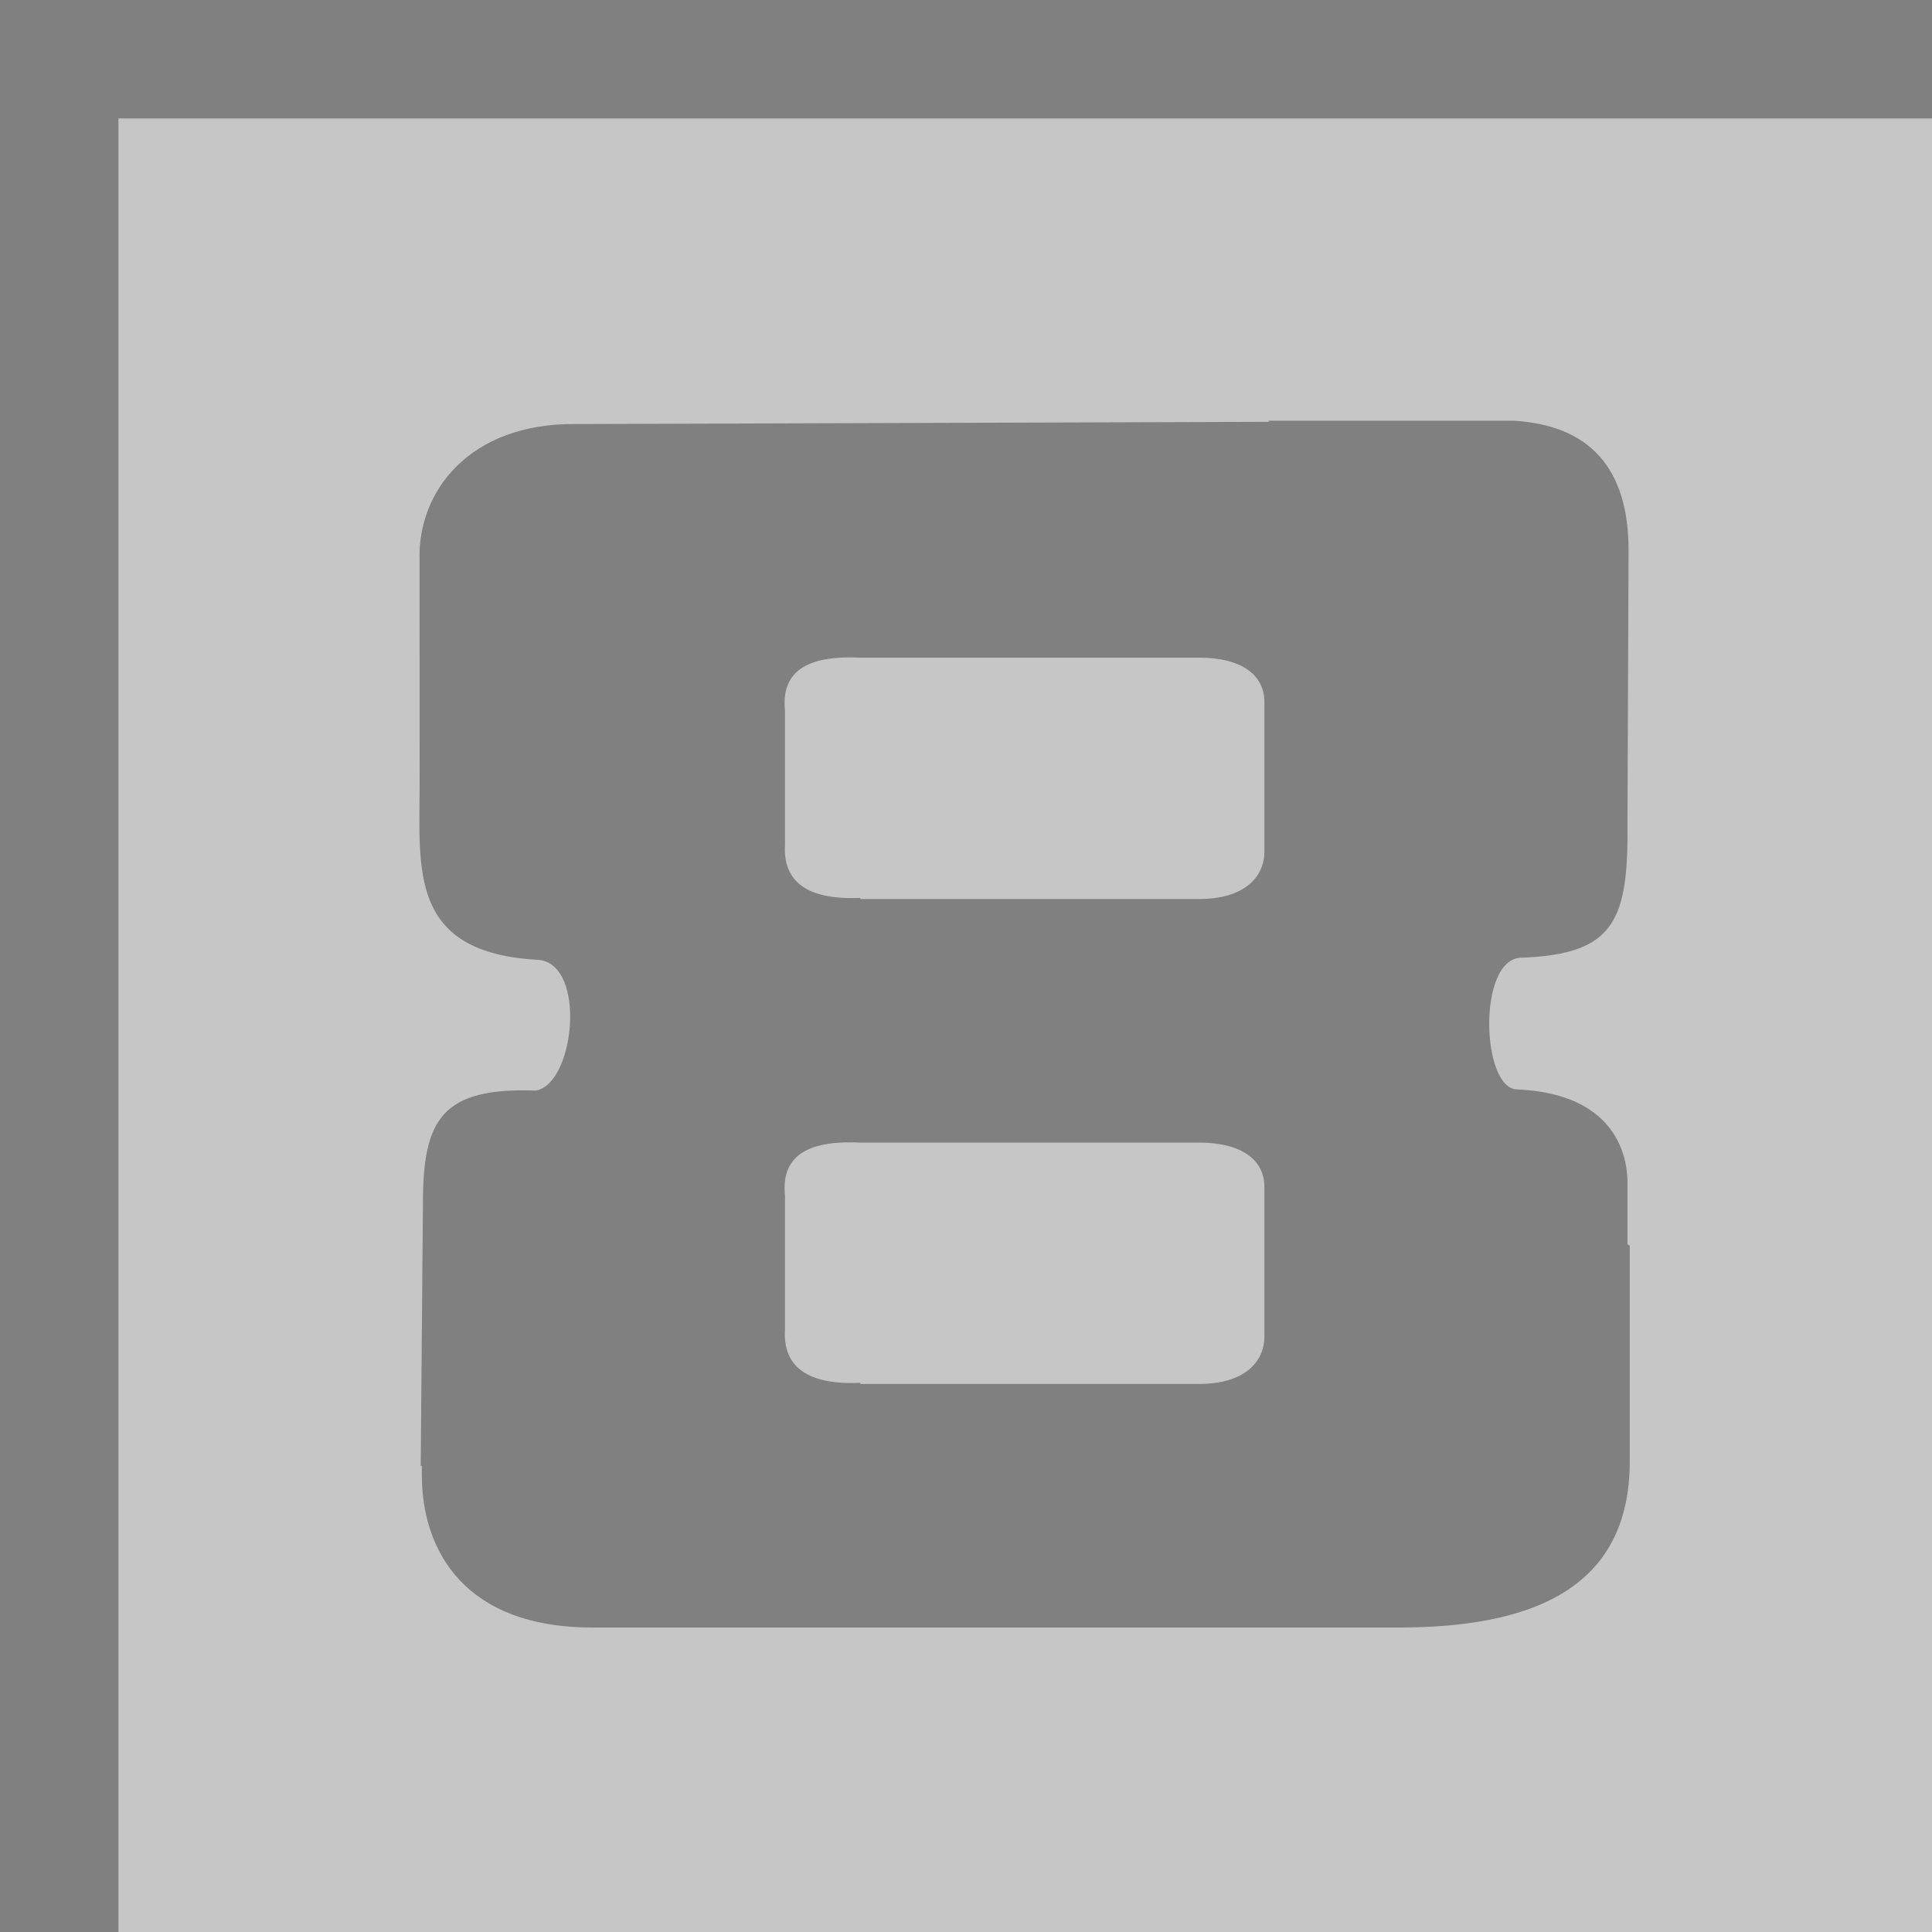
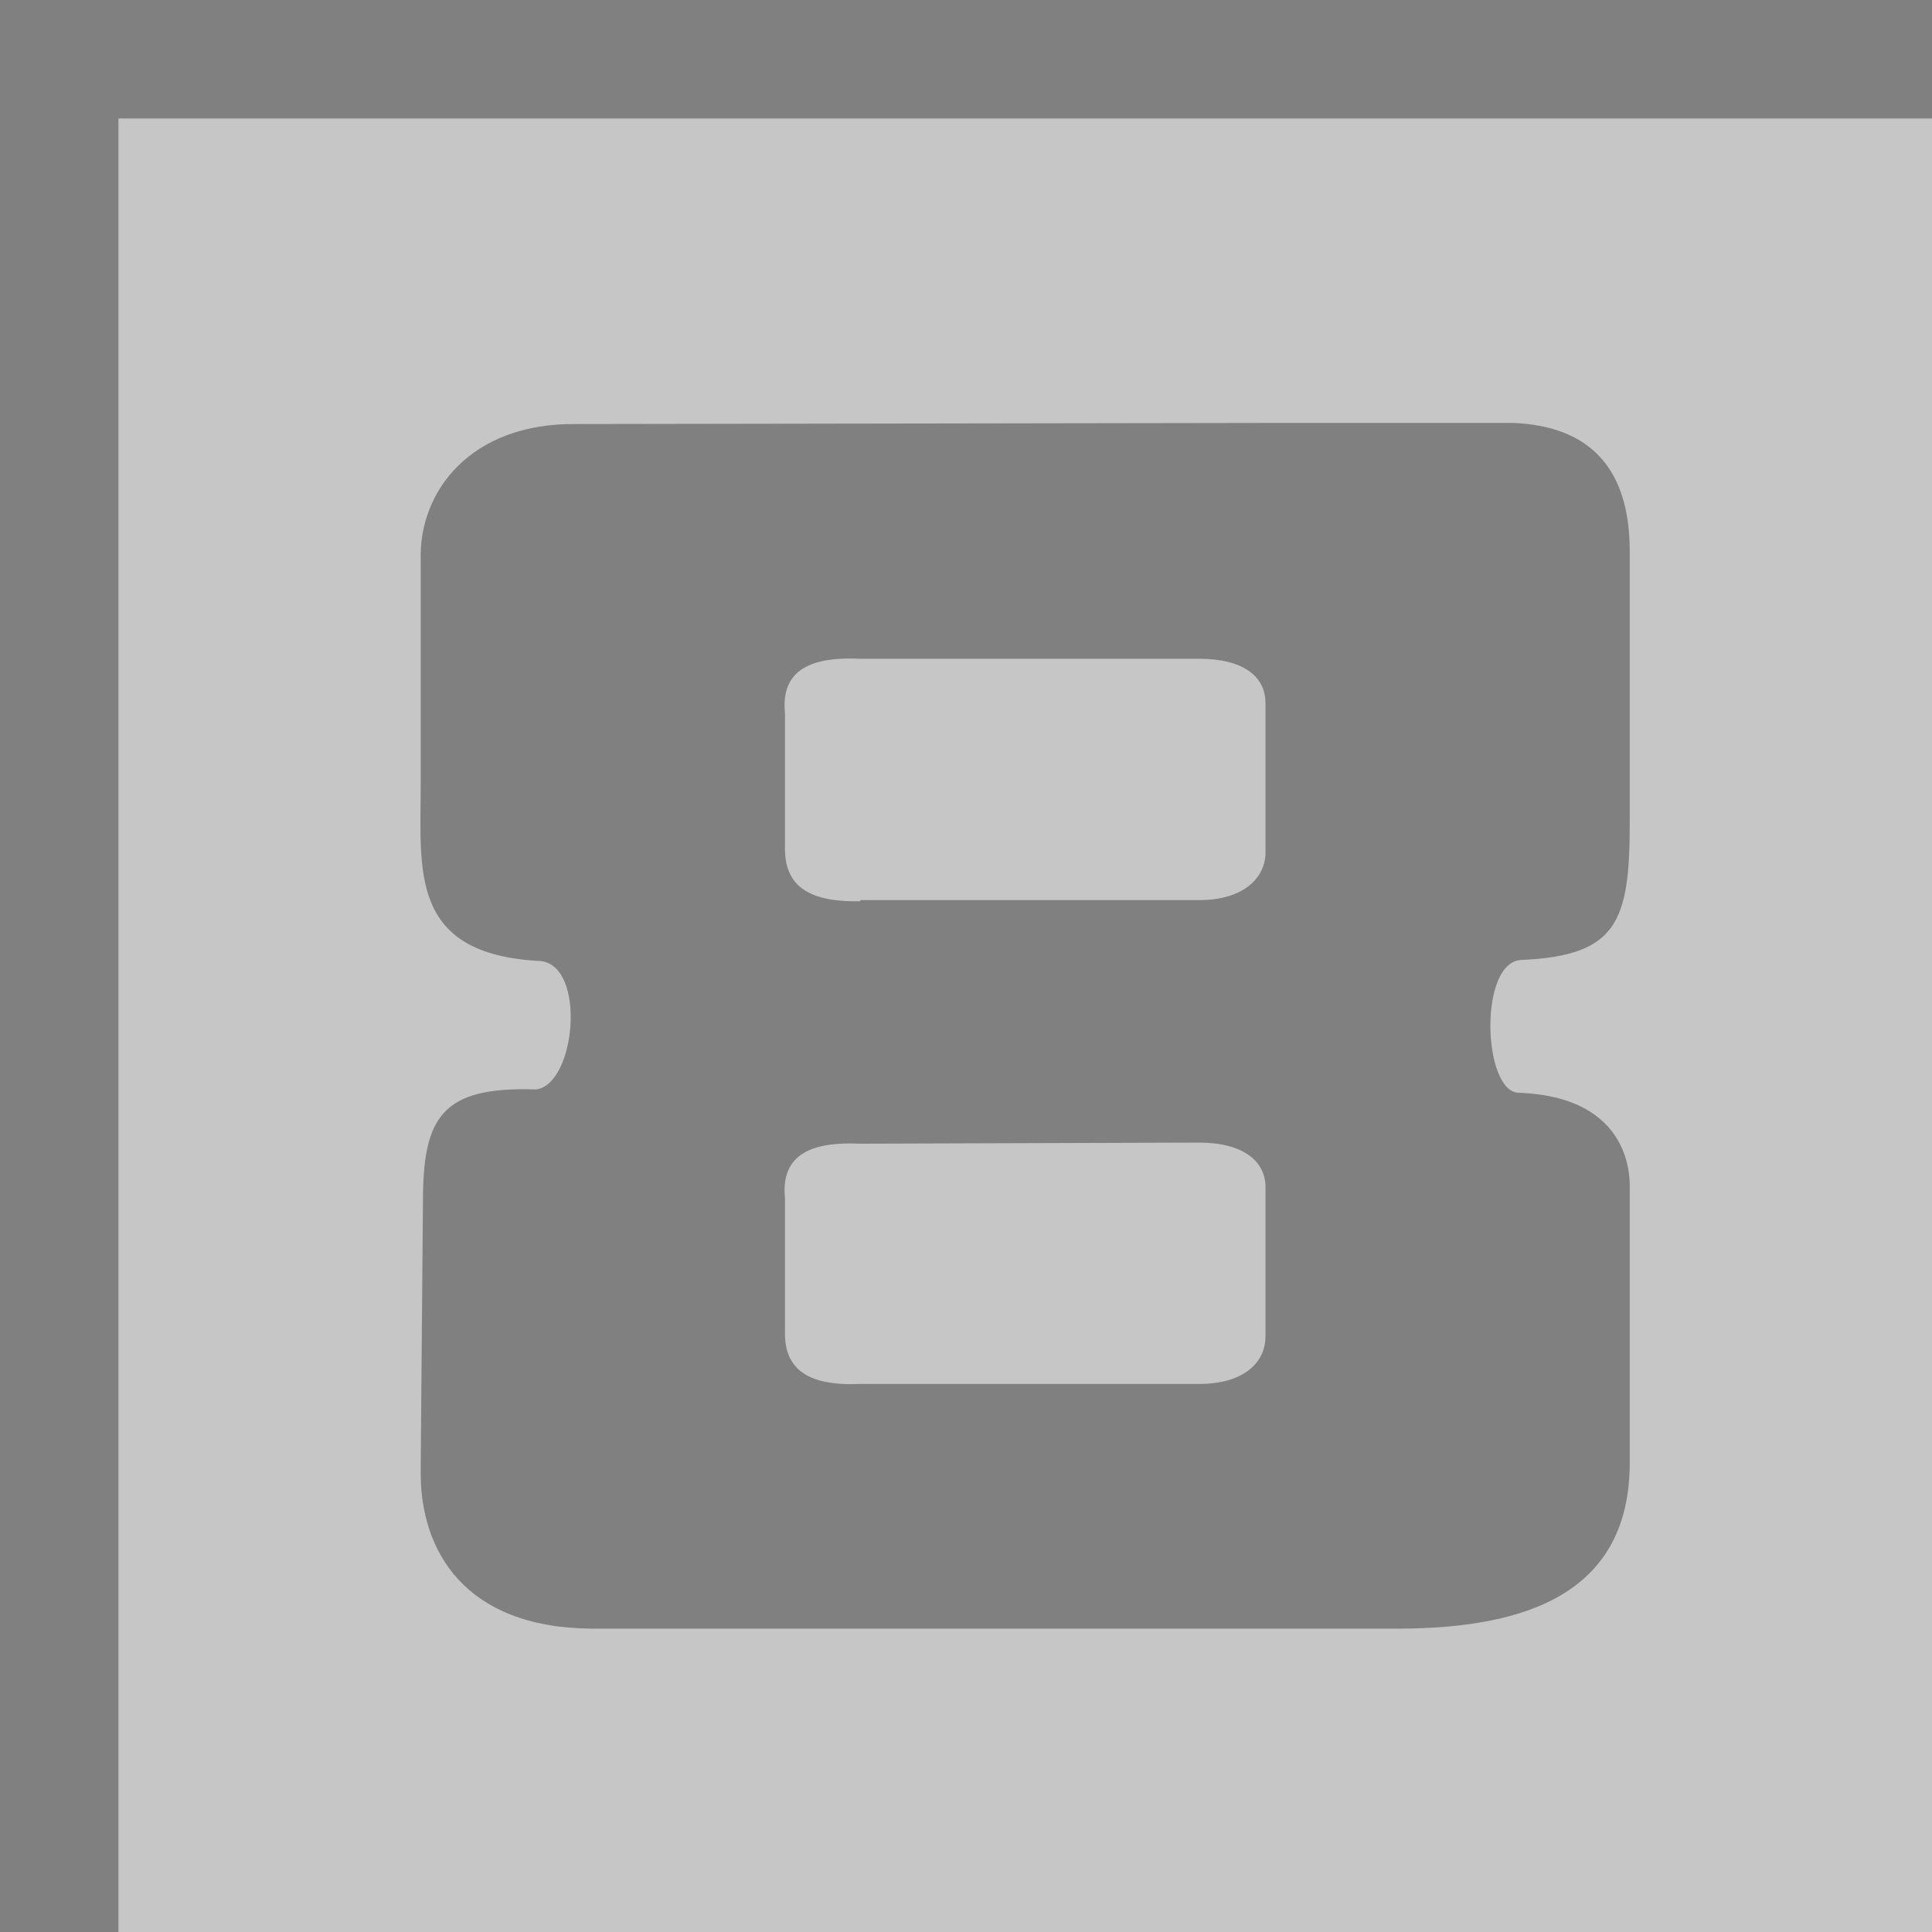
- <svg xmlns="http://www.w3.org/2000/svg" xml:space="preserve" width="25mm" height="25mm" style="shape-rendering:geometricPrecision; text-rendering:geometricPrecision; image-rendering:optimizeQuality; fill-rule:evenodd; clip-rule:evenodd" viewBox="0 0 1.745 1.745">
+ <svg xmlns="http://www.w3.org/2000/svg" xml:space="preserve" width="25mm" height="25mm" style="shape-rendering:geometricPrecision;text-rendering:geometricPrecision;image-rendering:optimizeQuality;fill-rule:evenodd;clip-rule:evenodd" viewBox="0 0 1.745 1.745">
  <defs>
-     <style type="text/css">
-    
-     .fil0 {fill:gray}
-     .fil1 {fill:#c6c6c6}
-    
-   </style>
+     <style>.fil0{fill:gray}</style>
  </defs>
  <g id="Layer_x0020_1">
-     <rect class="fil0" width="1.745" height="1.745" />
-     <rect class="fil1" x="0.107" y="0.107" width="1.638" height="1.638" />
-     <path class="fil0" d="M0.777 1.25l0.306 0c0.04,0 0.059,-0.019 0.059,-0.043l0 -0.135c0,-0.024 -0.02,-0.04 -0.059,-0.04l-0.306 0c-0.043,-0.002 -0.072,0.009 -0.068,0.048l0 0.121c-0.002,0.034 0.021,0.05 0.068,0.048zm0.695 -0.125l0 0.195c0,0.116 -0.09,0.15 -0.209,0.15l-0.728 0c-0.115,0 -0.154,-0.069 -0.154,-0.138l0 -0.008 -0.001 0 0.002 -0.237c0,-0.076 0.017,-0.105 0.102,-0.102 0.035,-0.006 0.046,-0.113 0.003,-0.118 -0.118,-0.006 -0.108,-0.081 -0.108,-0.159l-5.58369e-005 -0.202c-0.002,-0.062 0.045,-0.124 0.141,-0.123l0.626 -0.002 0 -0.001 0.221 0c0.069,0.004 0.104,0.043 0.104,0.117l-0.001 0.244c0.001,0.089 -0.01,0.121 -0.096,0.124 -0.04,0.001 -0.036,0.12 -0.003,0.119 0.104,0.005 0.099,0.081 0.099,0.088 5.58369e-005,0.005 0,0.016 0,0.052zm-0.695 -0.313l0.306 0c0.04,0 0.059,-0.019 0.059,-0.043l0 -0.135c0,-0.024 -0.02,-0.04 -0.059,-0.04l-0.306 0c-0.043,-0.002 -0.072,0.009 -0.068,0.048l0 0.121c-0.002,0.034 0.021,0.05 0.068,0.048z" />
+     <path class="fil0" d="M0 0h1.745v1.745H0z" />
+     <path style="fill:#c6c6c6" d="M.107.107h1.638v1.638H.107z" />
+     <path class="fil0" d="M.777 1.25h.306c.04 0 .06-.019.06-.043v-.135c0-.023-.02-.04-.06-.04l-.306.001c-.043-.002-.072.009-.068.049v.12c-.001.035.021.05.068.048zm.695-.124v.195c0 .116-.09.15-.21.15H.534C.419 1.47.38 1.4.38 1.331v-.008l.002-.237c0-.076.016-.105.102-.102C.52.98.53.872.488.868.369.862.38.786.38.708V.506C.378.444.425.382.52.383l.627-.001h.22c.07.003.105.042.105.116v.245c0 .089-.011.12-.097.124-.04 0-.036.12-.003.12.104.004.1.08.1.087v.052zM.777.813h.306c.04 0 .06-.02.06-.043V.635c0-.024-.02-.04-.06-.04H.777C.734.593.705.604.709.644v.12C.708.8.73.815.777.814z" />
  </g>
</svg>
